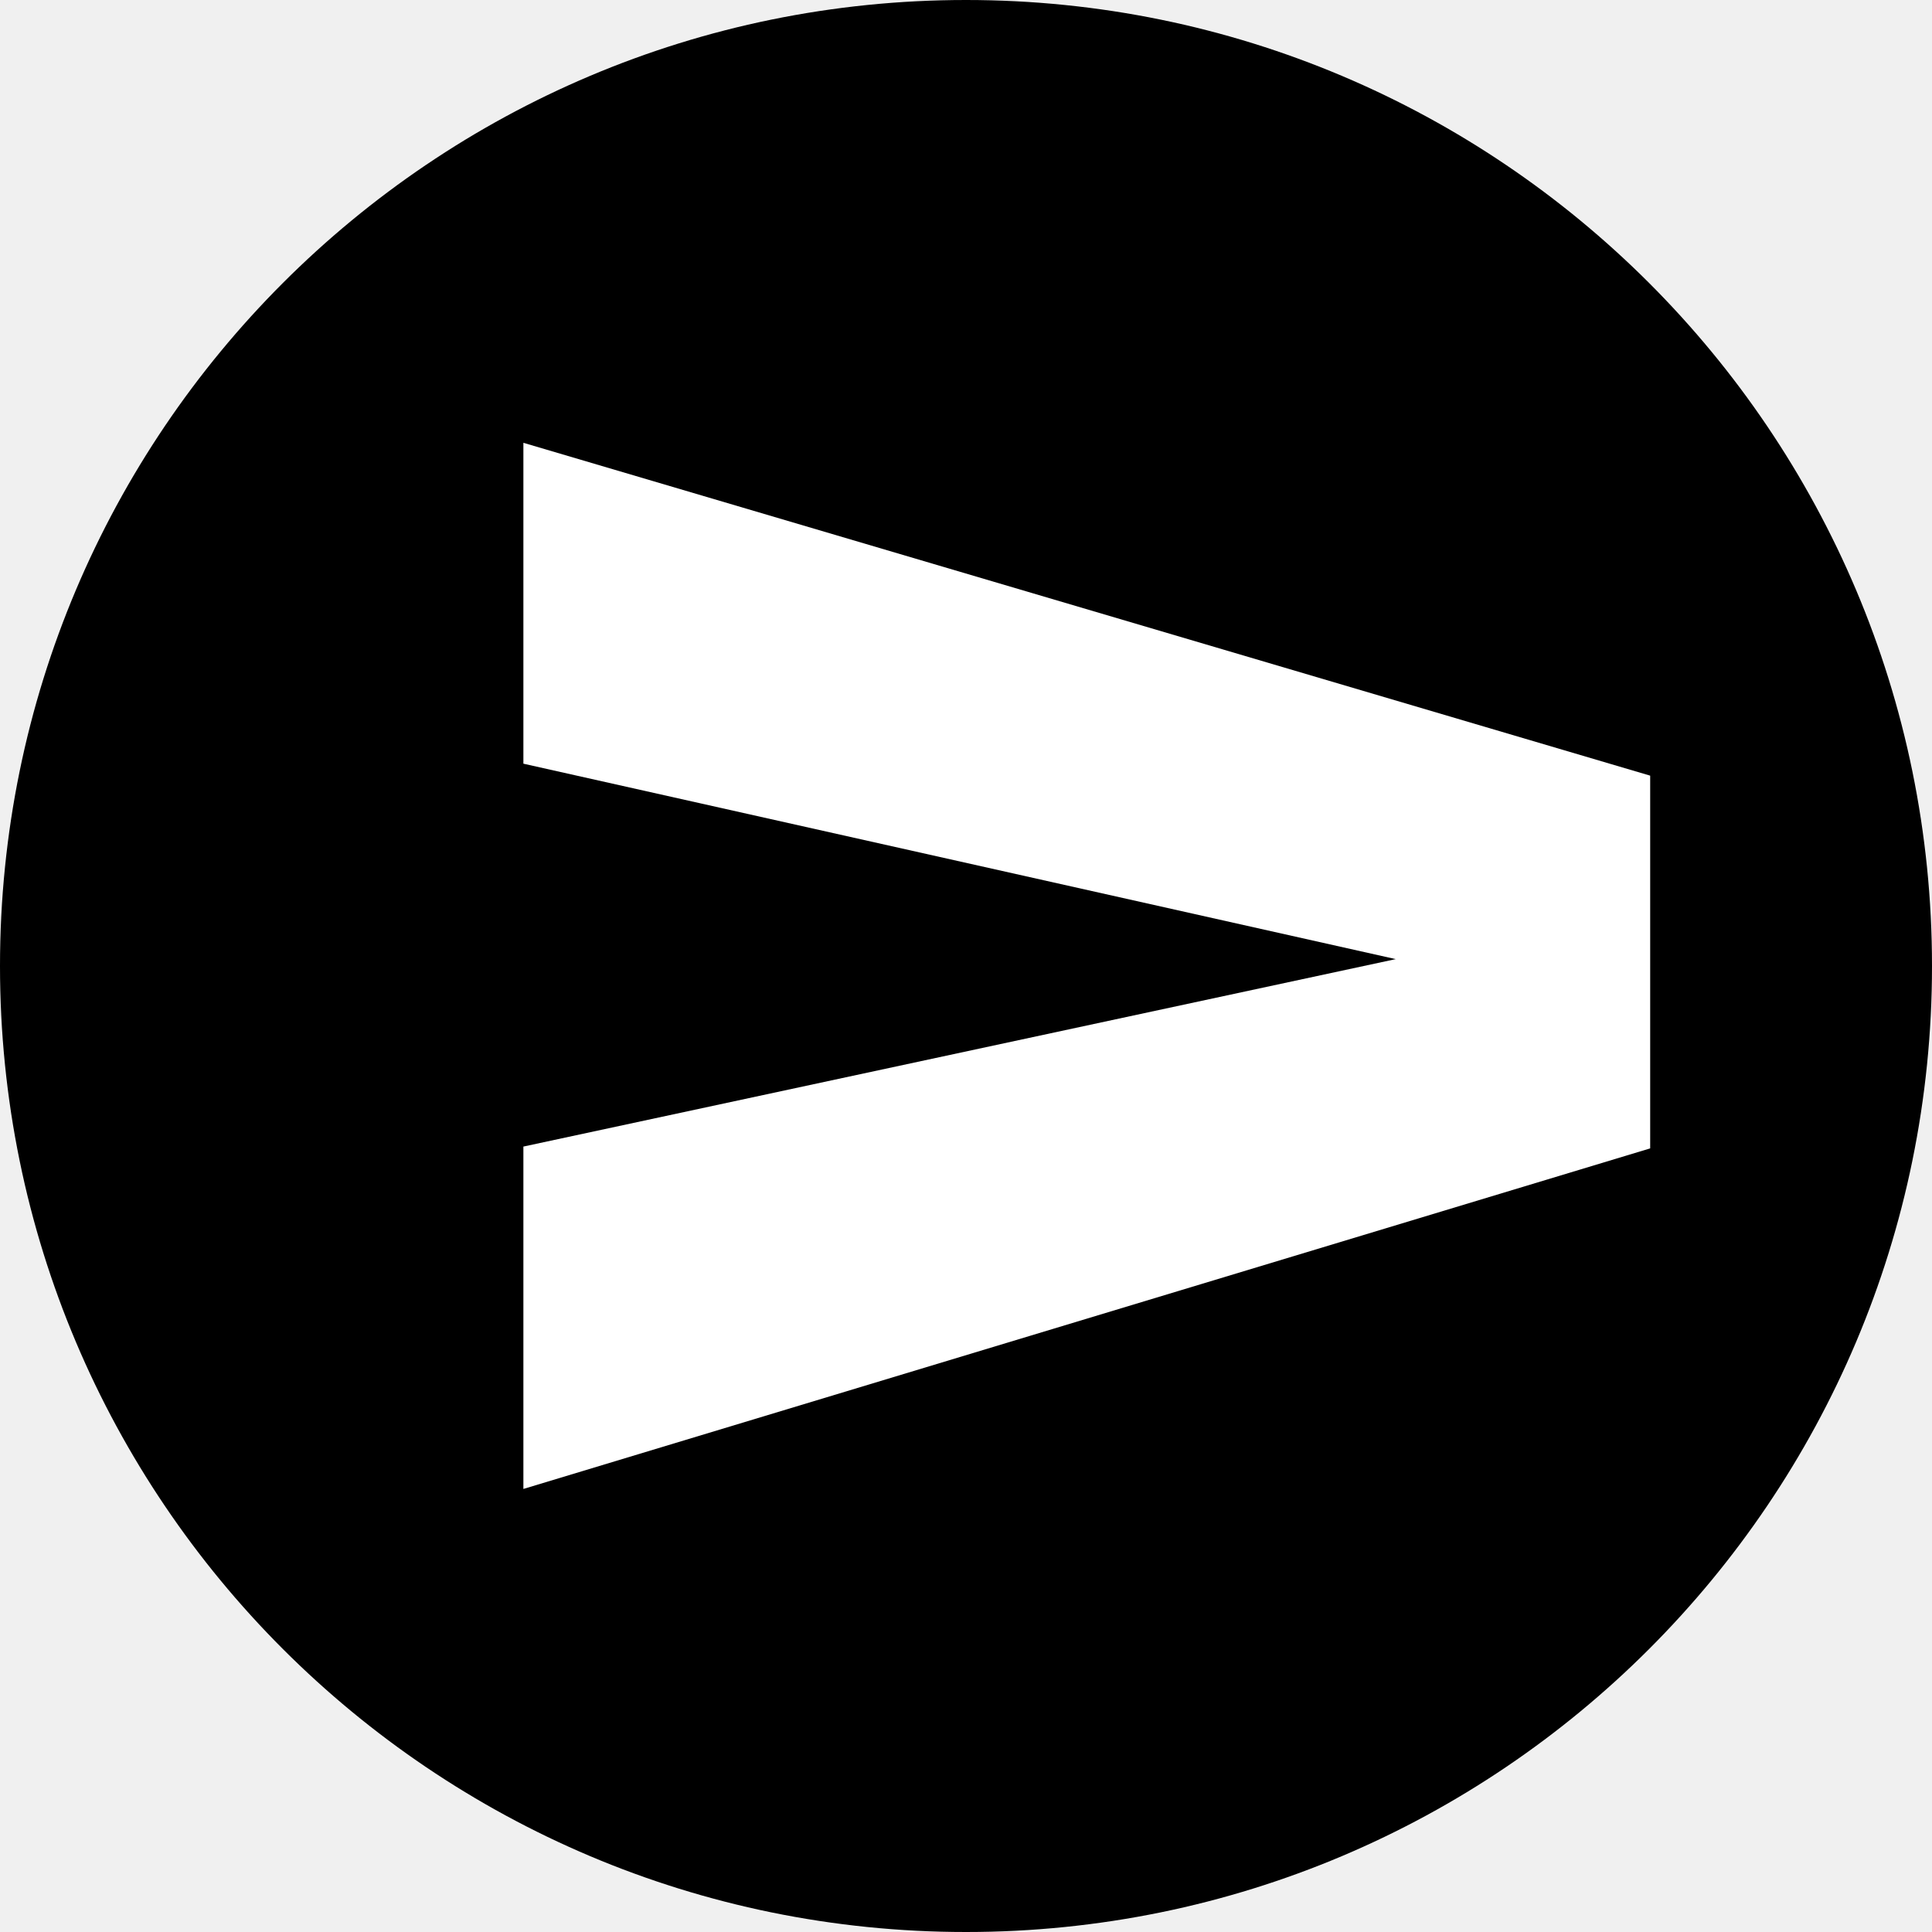
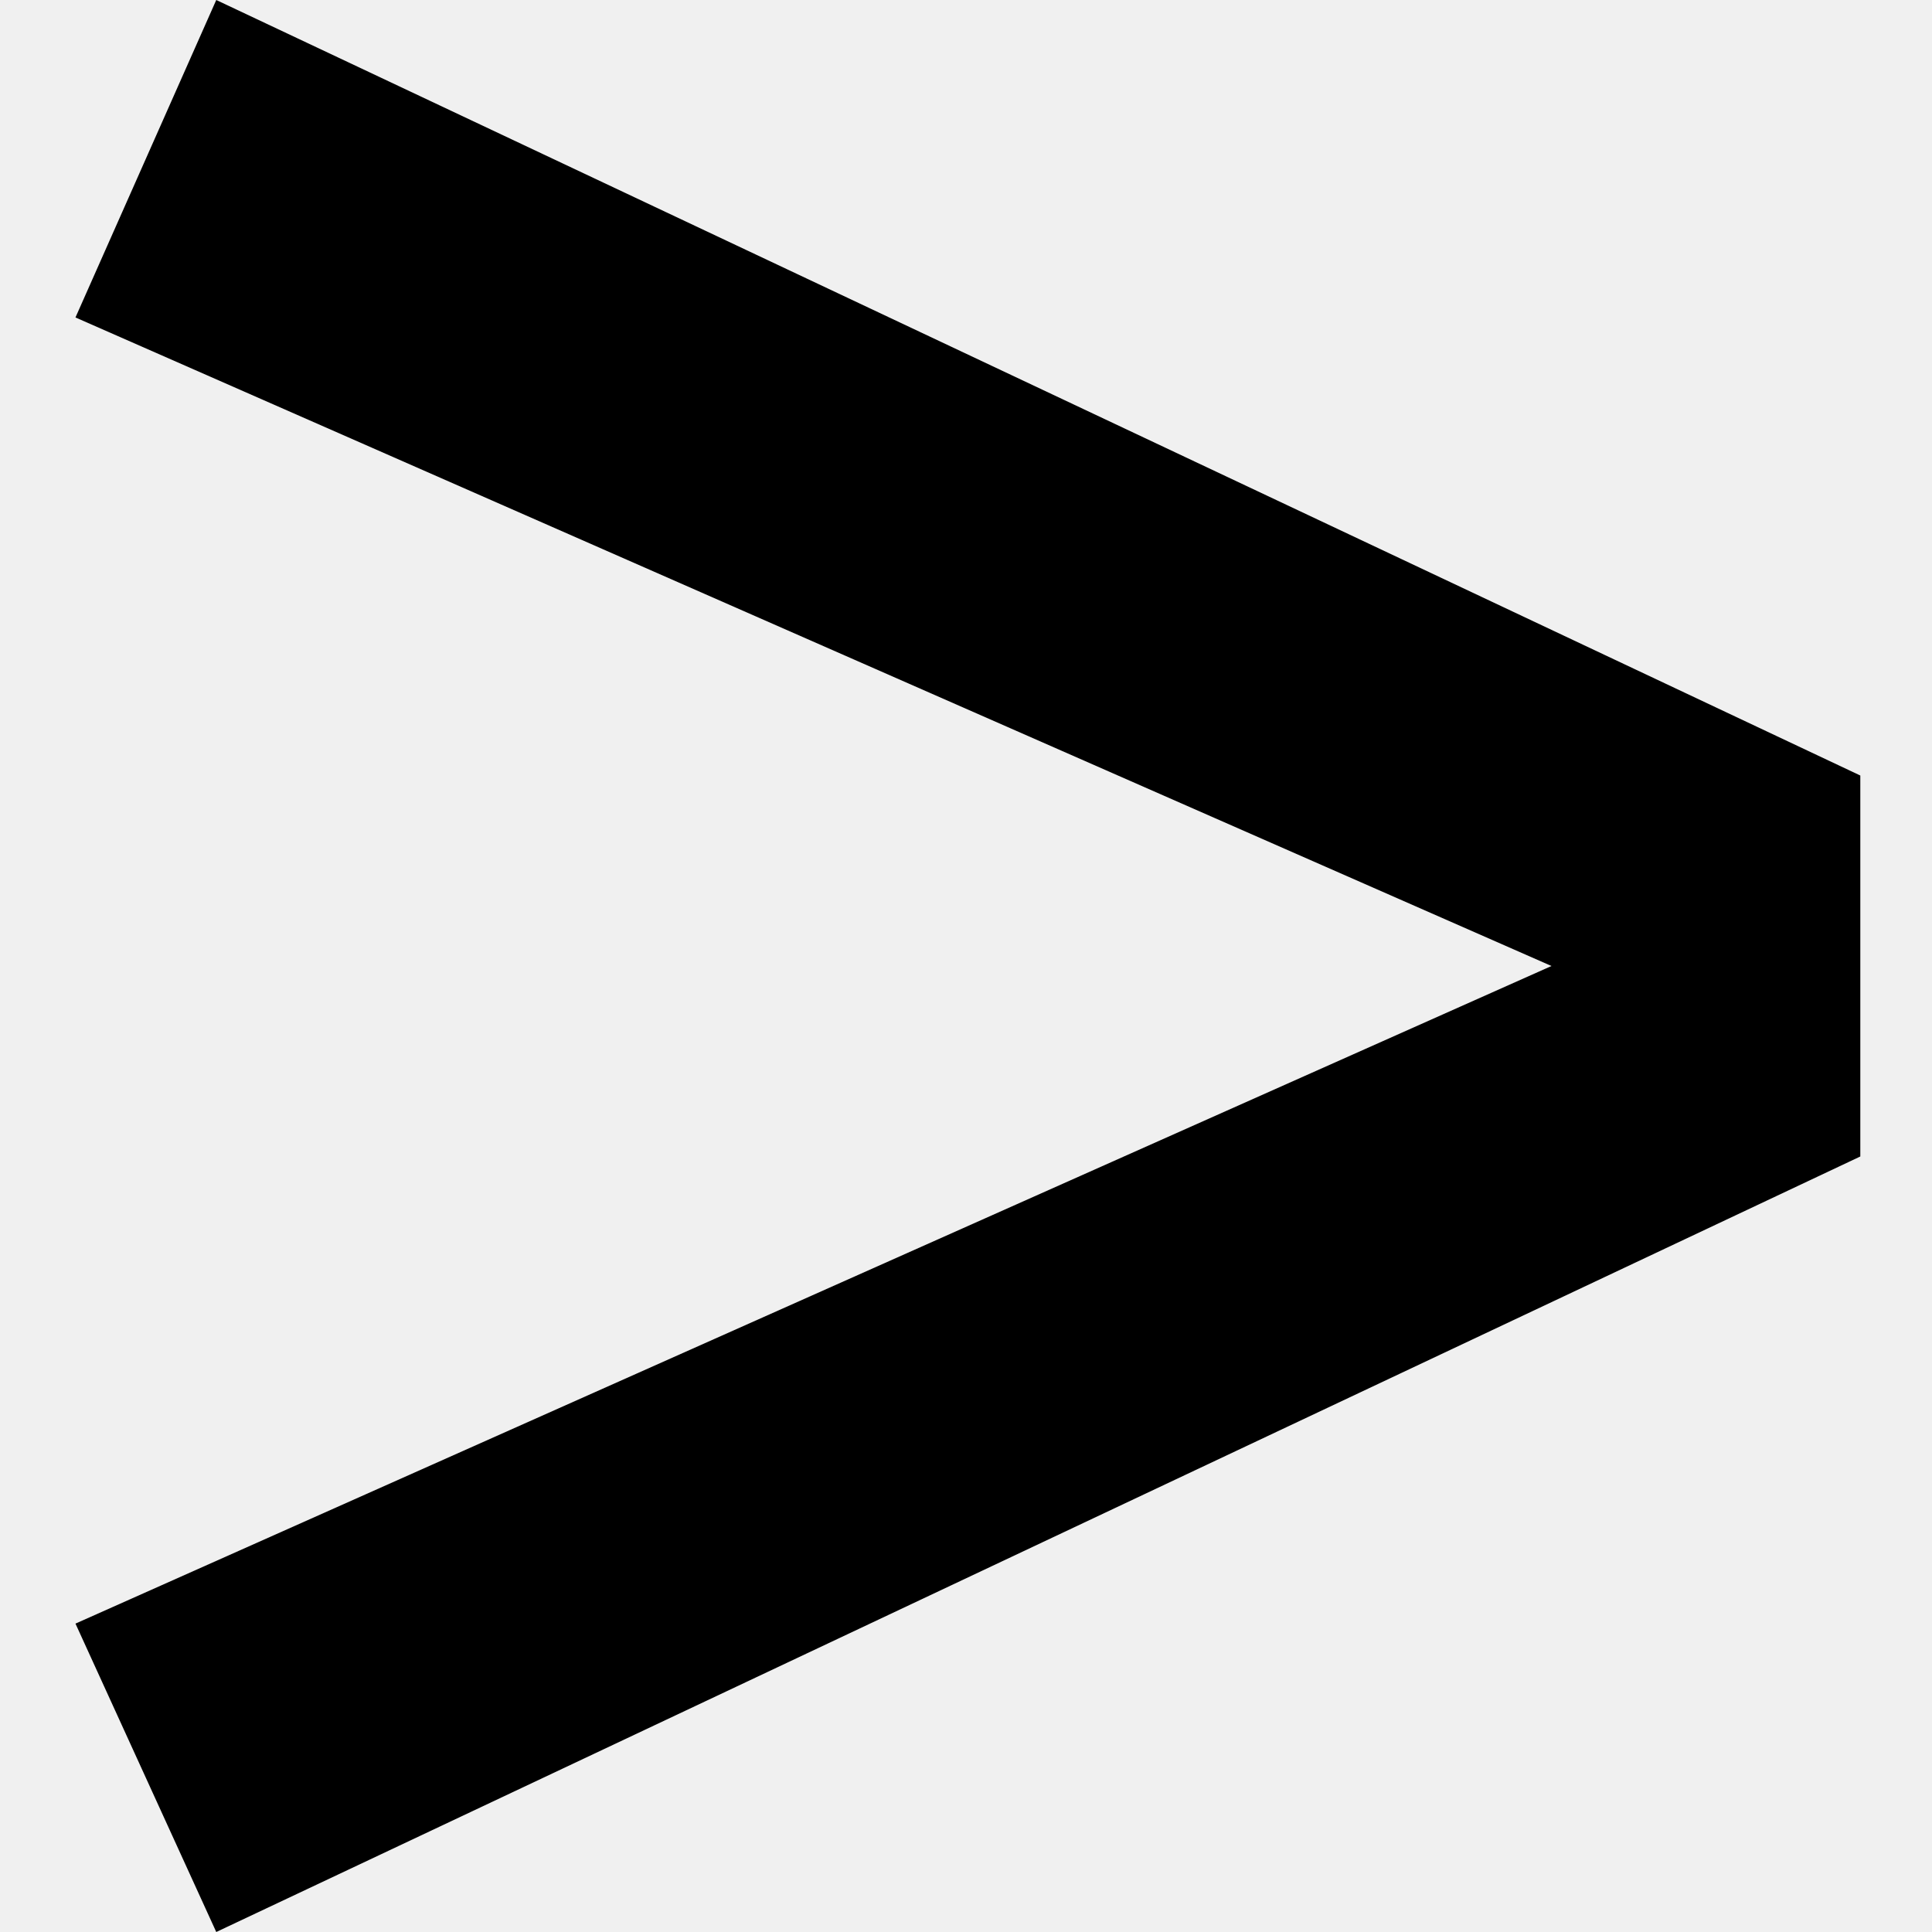
<svg xmlns="http://www.w3.org/2000/svg" width="512px" height="512px" viewBox="0 0 512 512" version="1.1">
  <defs />
  <g id="Page-1" stroke="none" stroke-width="1" fill="none" fill-rule="evenodd">
-     <g id="arrowRight">
-       <circle id="Oval-20" fill="#000000" cx="256" cy="256" r="256" />
-       <path d="M138.703,117.348 L437.315,205.555 L437.315,304.332 L138.703,394.586 L138.703,303.853 L369.887,254.176 L138.703,202.383 L138.703,117.348 Z" id="Path-194" fill="#FFFFFF" />
+     <g id="arrowRight" fill="#000000">
+       <path d="M493,205.521 L57.31,0 L20,84.131 L411.158,256 L20,430.272 L57.31,512 L493,306.479 L493,205.521 Z" id="Path" />
    </g>
  </g>
</svg>
